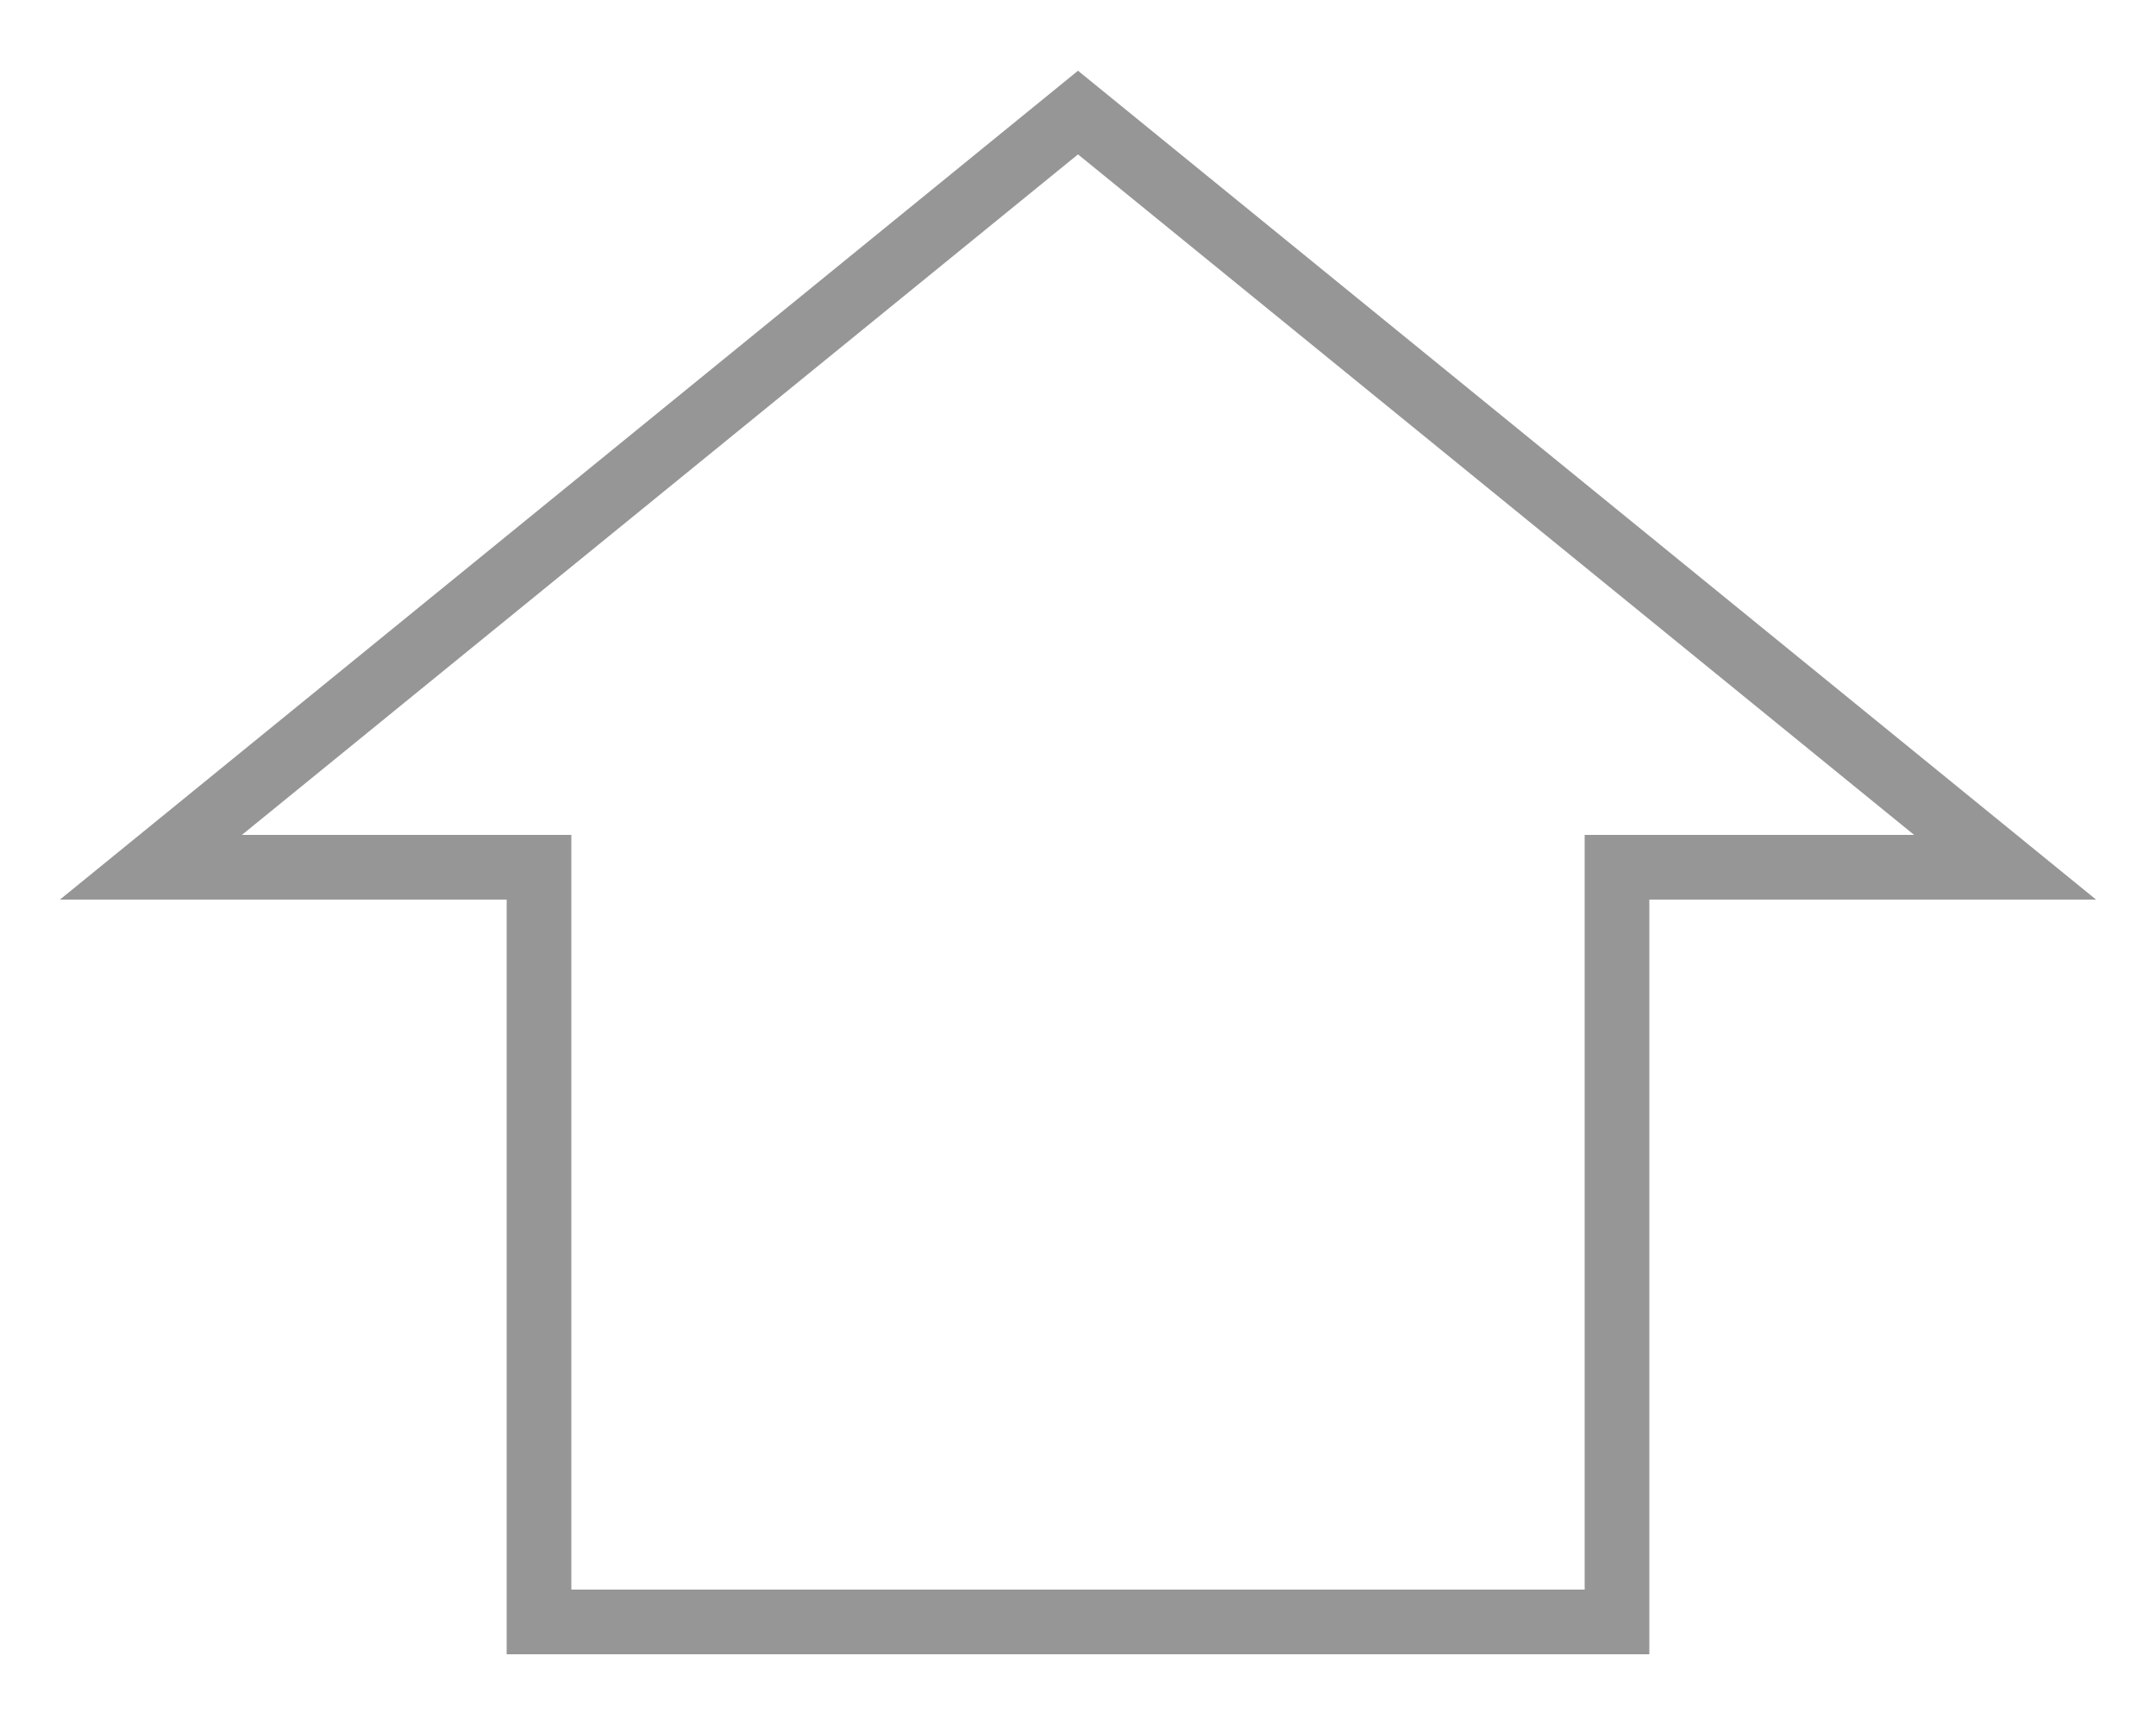
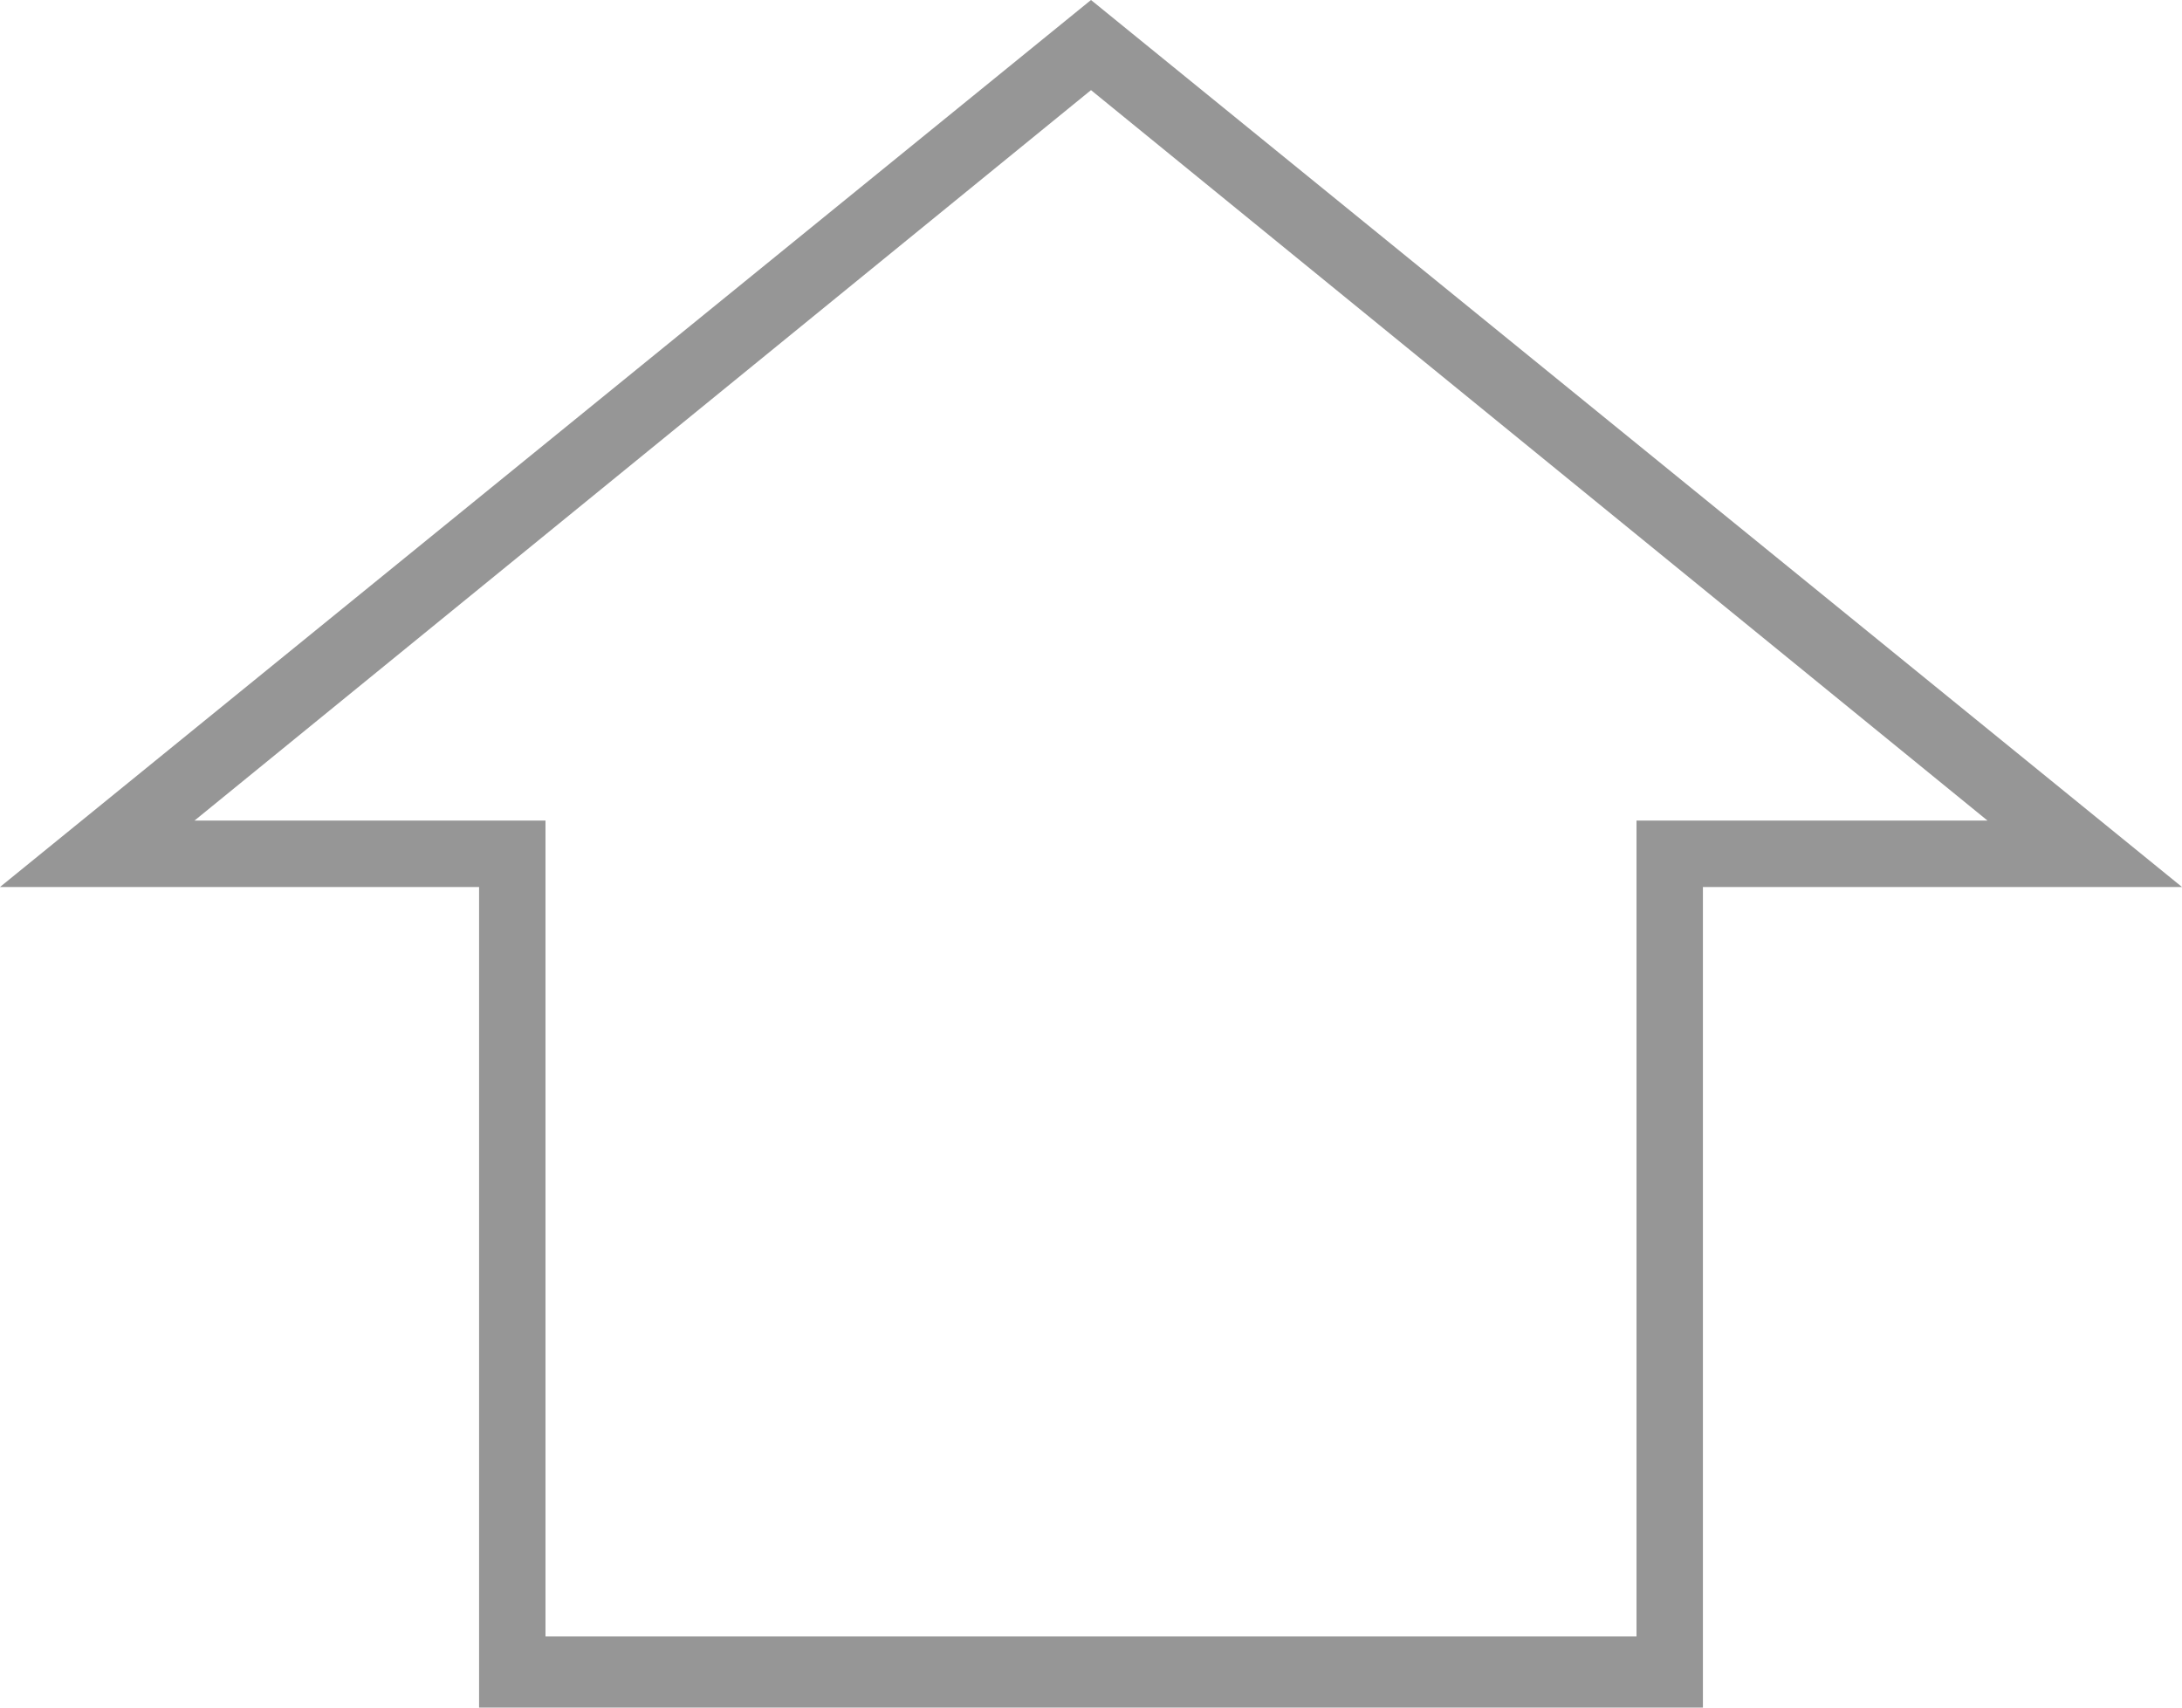
- <svg xmlns="http://www.w3.org/2000/svg" id="Layer_1" data-name="Layer 1" viewBox="0 0 50 40">
-   <defs>
-     <style>.cls-1{fill:#969696;}</style>
-   </defs>
-   <path class="cls-1" d="M38.25,38.36H11.75V20.86H1.39L25,1.64,48.61,20.86H38.25Zm-25-1.5h23.5V19.36h7.64L25,3.58,5.61,19.36h7.64Z" />
+ <svg xmlns="http://www.w3.org/2000/svg" version="1.1" id="Layer_1" x="0px" y="0px" viewBox="0 0 46 36" style="enable-background:new 0 0 46 36;" xml:space="preserve">
+   <style type="text/css">
+ 	.st0{fill:#969696;}
+ </style>
+   <path class="st0" d="M35.9,36H10.1V18.7H0L23,0l23,18.7H35.9V36z M11.6,34.5h22.9V17.3h7.4L23,1.9L4.1,17.3h7.4V34.5z" />
</svg>
